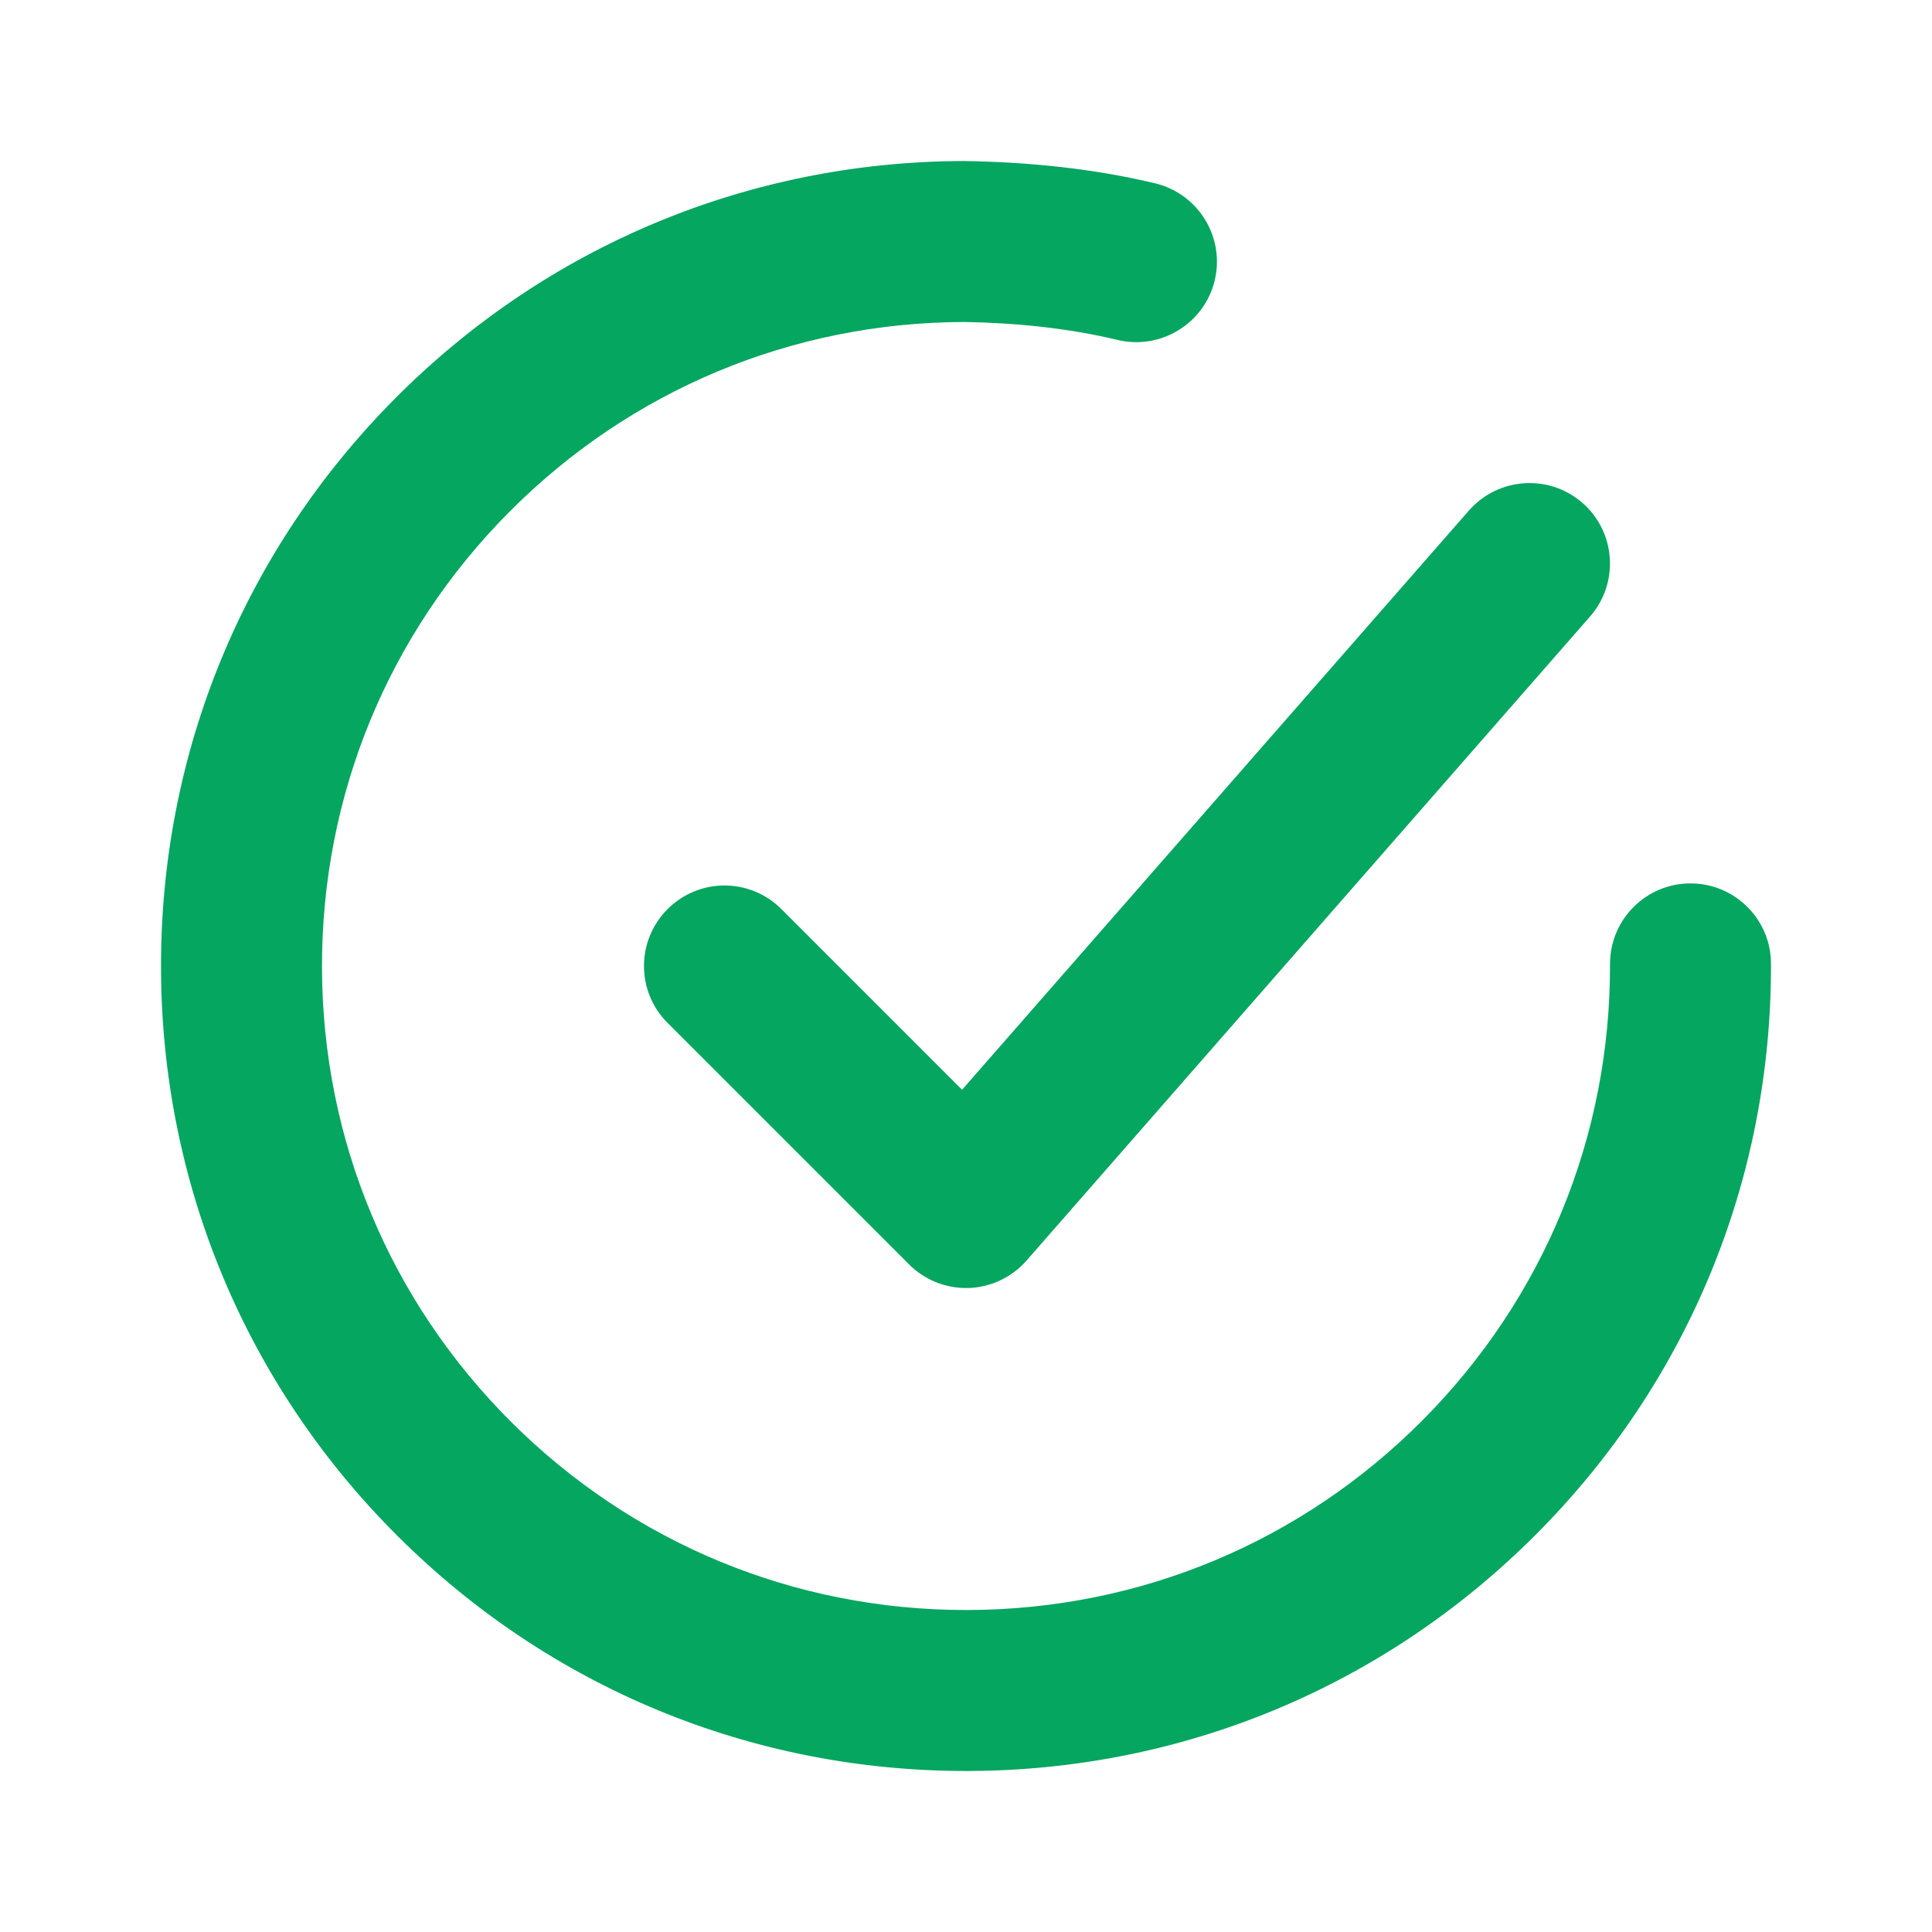
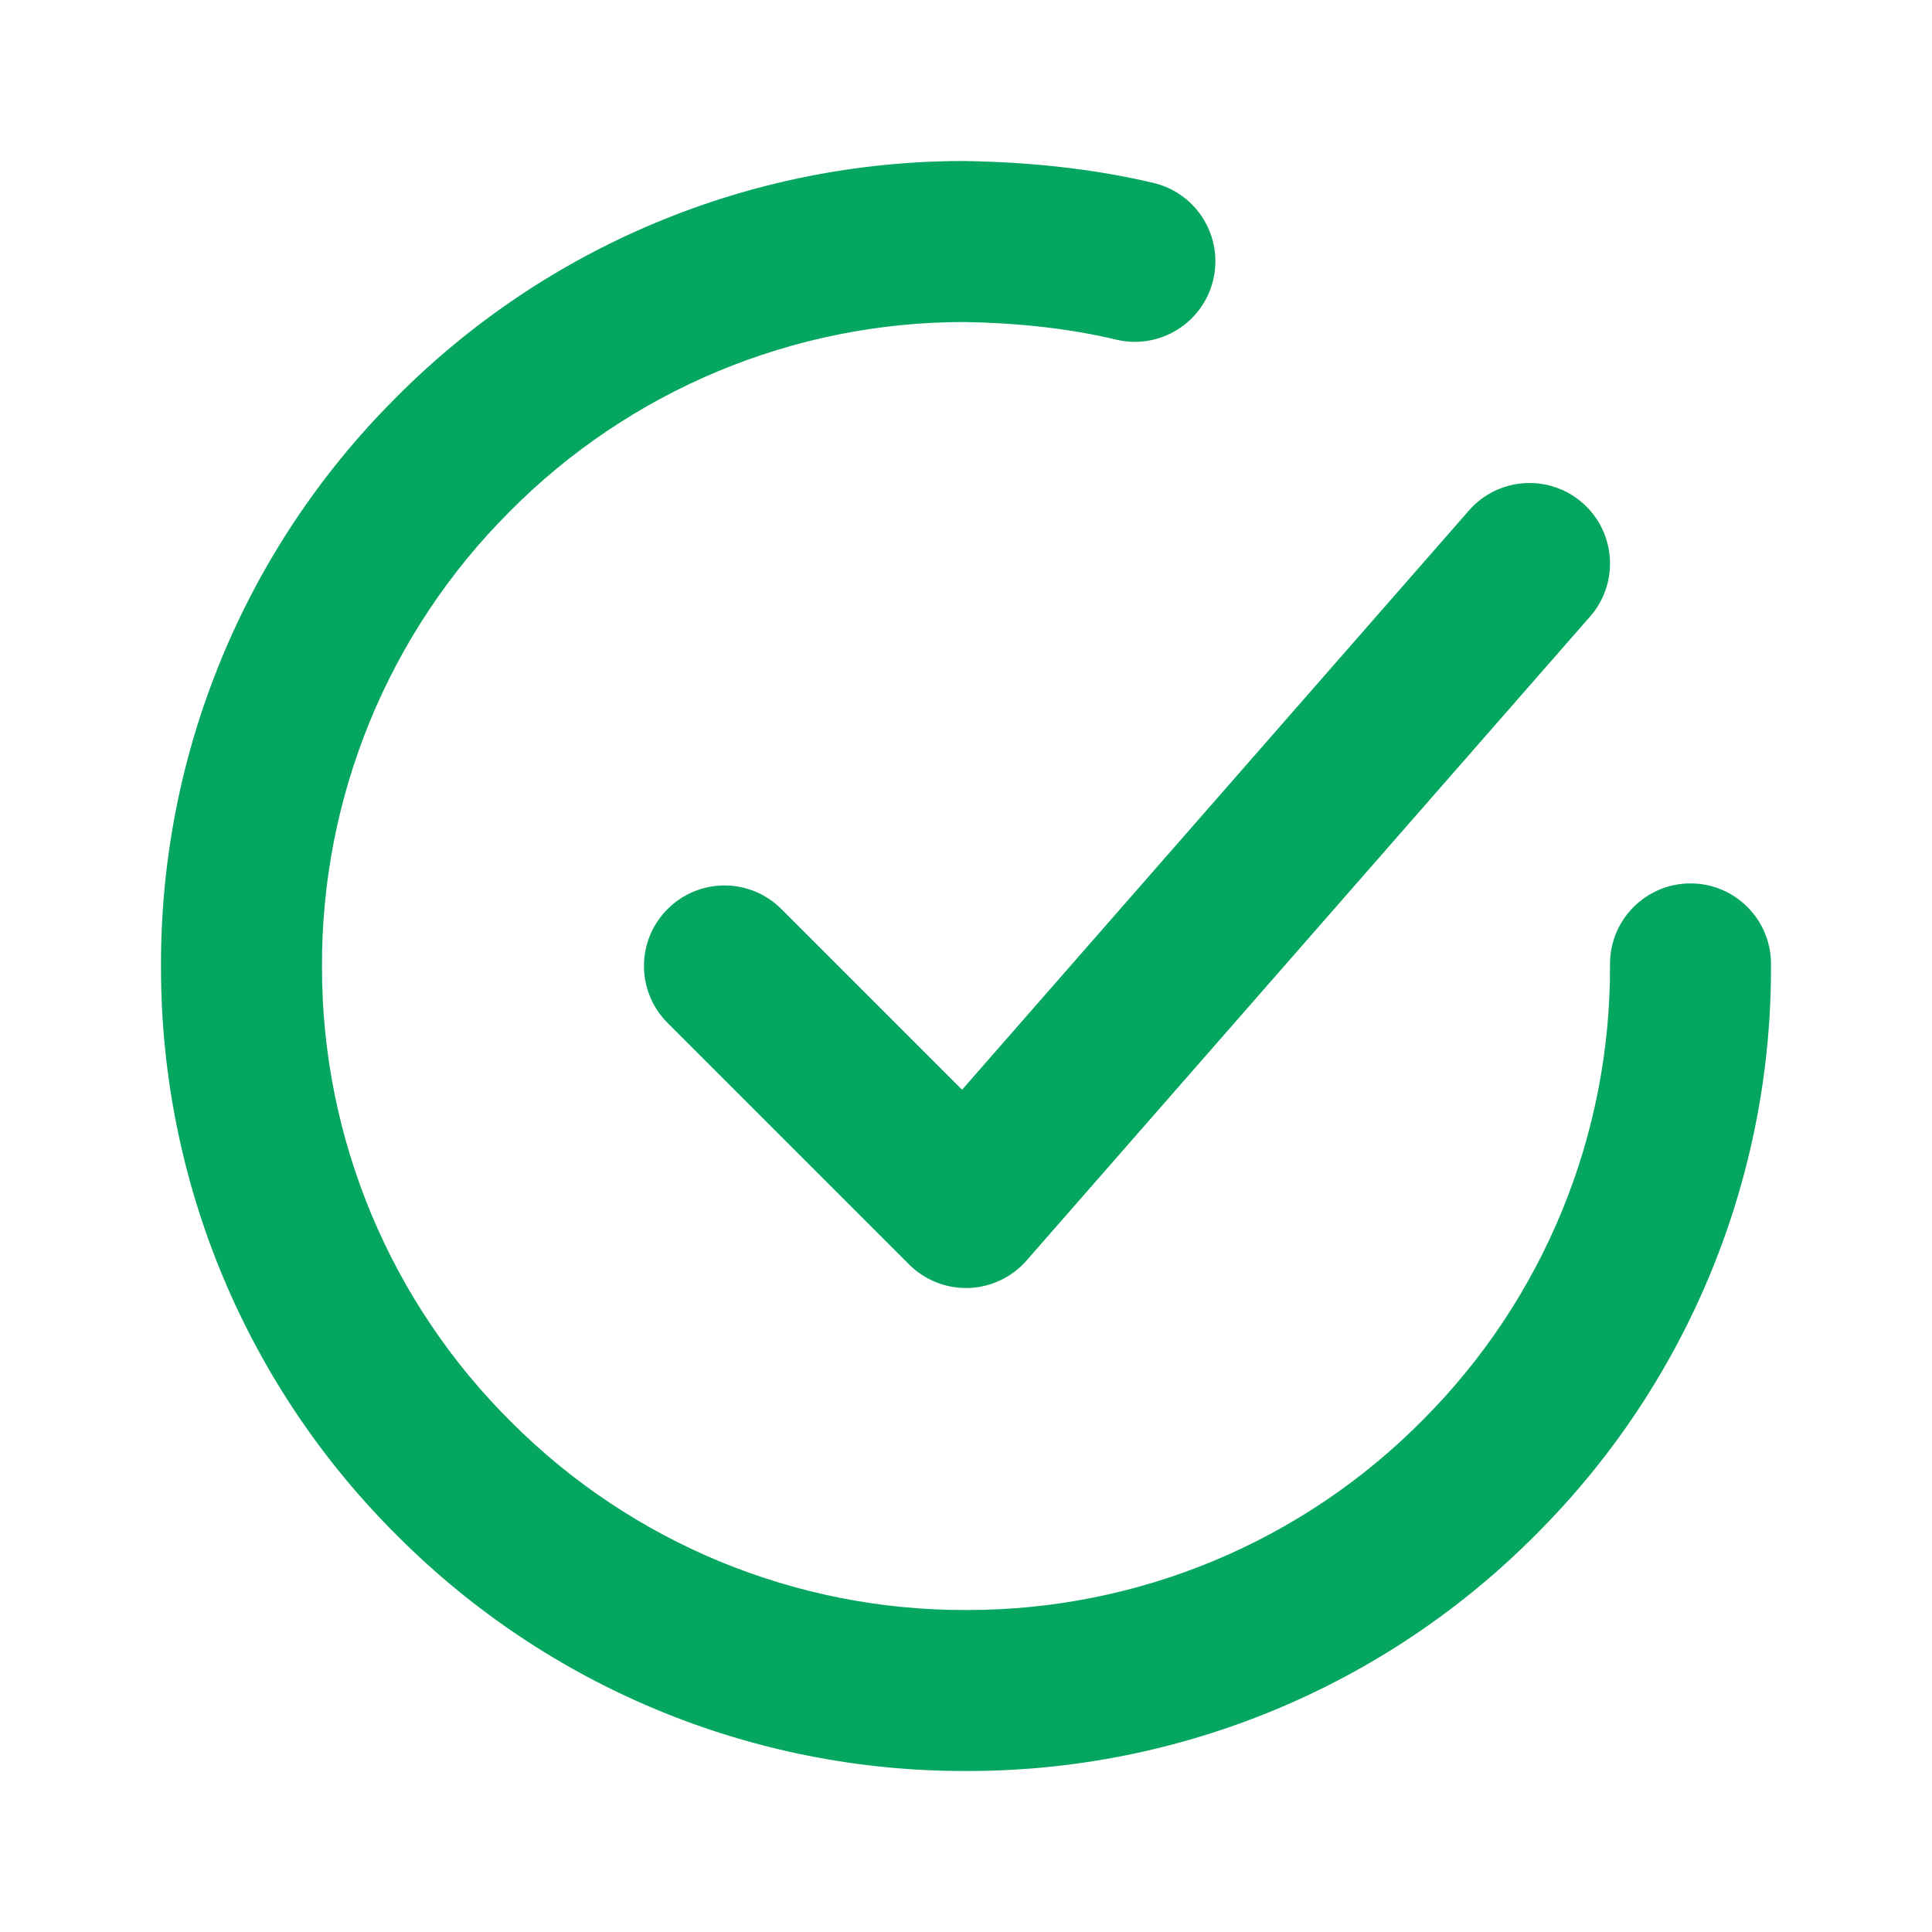
- <svg xmlns="http://www.w3.org/2000/svg" width="56" height="56" viewBox="0 0 56 56" fill="none">
-   <g id=" checkmark-circle-2">
-     <path id="Icon" fill-rule="evenodd" clip-rule="evenodd" d="M48.993 25.606H49C50.286 25.606 51.331 26.647 51.333 27.932C51.352 34.165 48.942 40.033 44.546 44.452C40.152 48.872 34.3 51.315 28.068 51.333H28C21.791 51.333 15.951 48.925 11.548 44.546C7.128 40.152 4.685 34.3 4.667 28.068C4.648 21.833 7.058 15.967 11.454 11.548C15.848 7.128 21.7 4.685 27.932 4.667C29.787 4.695 31.677 4.881 33.488 5.315C34.739 5.619 35.511 6.879 35.208 8.132C34.907 9.382 33.64 10.152 32.394 9.854C30.945 9.504 29.407 9.357 27.946 9.333C22.96 9.347 18.277 11.303 14.763 14.838C11.247 18.373 9.319 23.067 9.333 28.054C9.347 33.04 11.303 37.721 14.838 41.237C18.361 44.739 23.032 46.667 28 46.667H28.054C33.04 46.653 37.723 44.697 41.237 41.162C44.753 37.625 46.681 32.933 46.667 27.946C46.664 26.658 47.705 25.608 48.993 25.606ZM19.35 26.351C20.263 25.438 21.737 25.438 22.65 26.351L27.886 31.587L42.579 14.796C43.428 13.832 44.9 13.729 45.871 14.579C46.839 15.426 46.937 16.901 46.088 17.871L29.755 36.538C29.33 37.023 28.723 37.31 28.077 37.334H28C27.382 37.334 26.789 37.089 26.35 36.65L19.35 29.65C18.438 28.738 18.438 27.263 19.35 26.351Z" fill="#05A660" />
-   </g>
+ <svg xmlns="http://www.w3.org/2000/svg" width="56" height="56" fill="none">
+   <path fill-rule="evenodd" clip-rule="evenodd" d="M48.993 25.606H49a2.333 2.333 0 012.333 2.326 23.175 23.175 0 01-6.787 16.52 23.18 23.18 0 01-16.478 6.881H28a23.175 23.175 0 01-16.452-6.787 23.18 23.18 0 01-6.881-16.478 23.17 23.17 0 016.787-16.52 23.18 23.18 0 0116.478-6.881c1.855.028 3.745.214 5.556.648a2.335 2.335 0 01-1.094 4.539c-1.45-.35-2.987-.497-4.448-.52a18.542 18.542 0 00-13.183 5.504 18.543 18.543 0 00-5.43 13.216 18.546 18.546 0 005.505 13.183A18.548 18.548 0 0028 46.667h.054a18.542 18.542 0 0013.183-5.505 18.547 18.547 0 005.43-13.216 2.334 2.334 0 012.326-2.34zm-29.643.744a2.33 2.33 0 013.3 0l5.236 5.236 14.693-16.79a2.333 2.333 0 013.51 3.075L29.754 36.538a2.34 2.34 0 01-1.678.796H28a2.331 2.331 0 01-1.65-.684l-7-7a2.33 2.33 0 010-3.3z" fill="#05A660" />
</svg>
